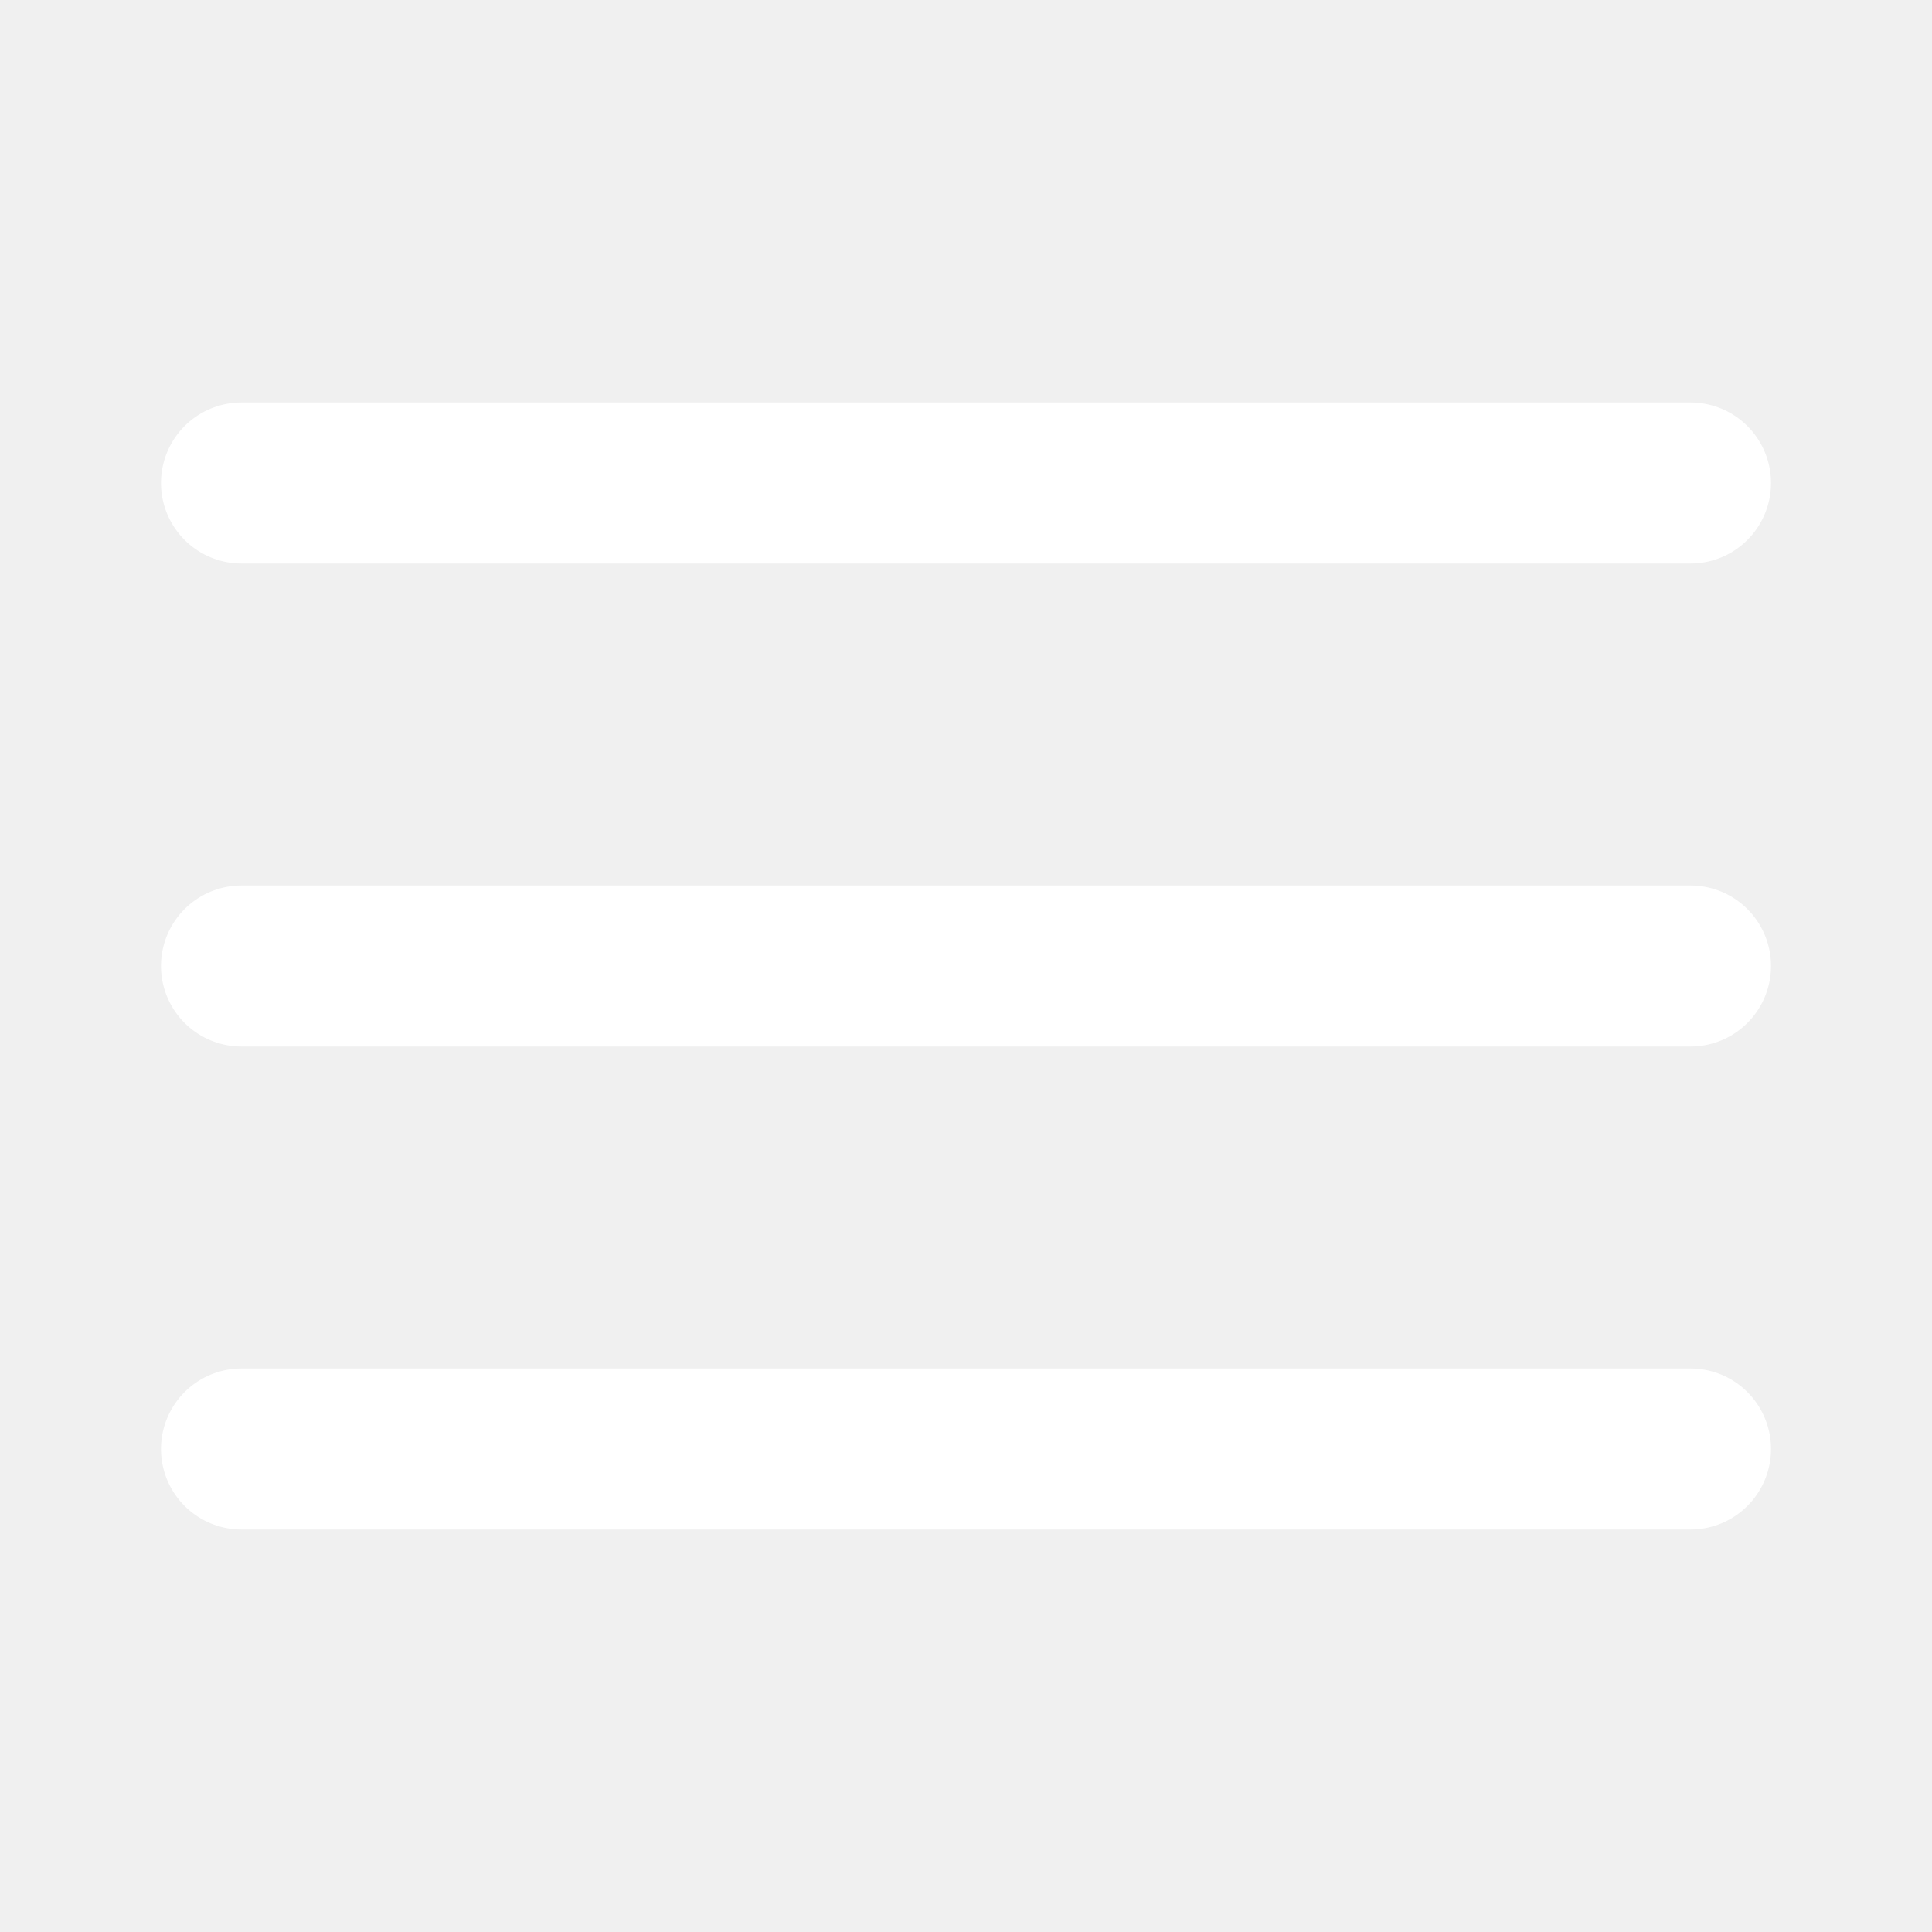
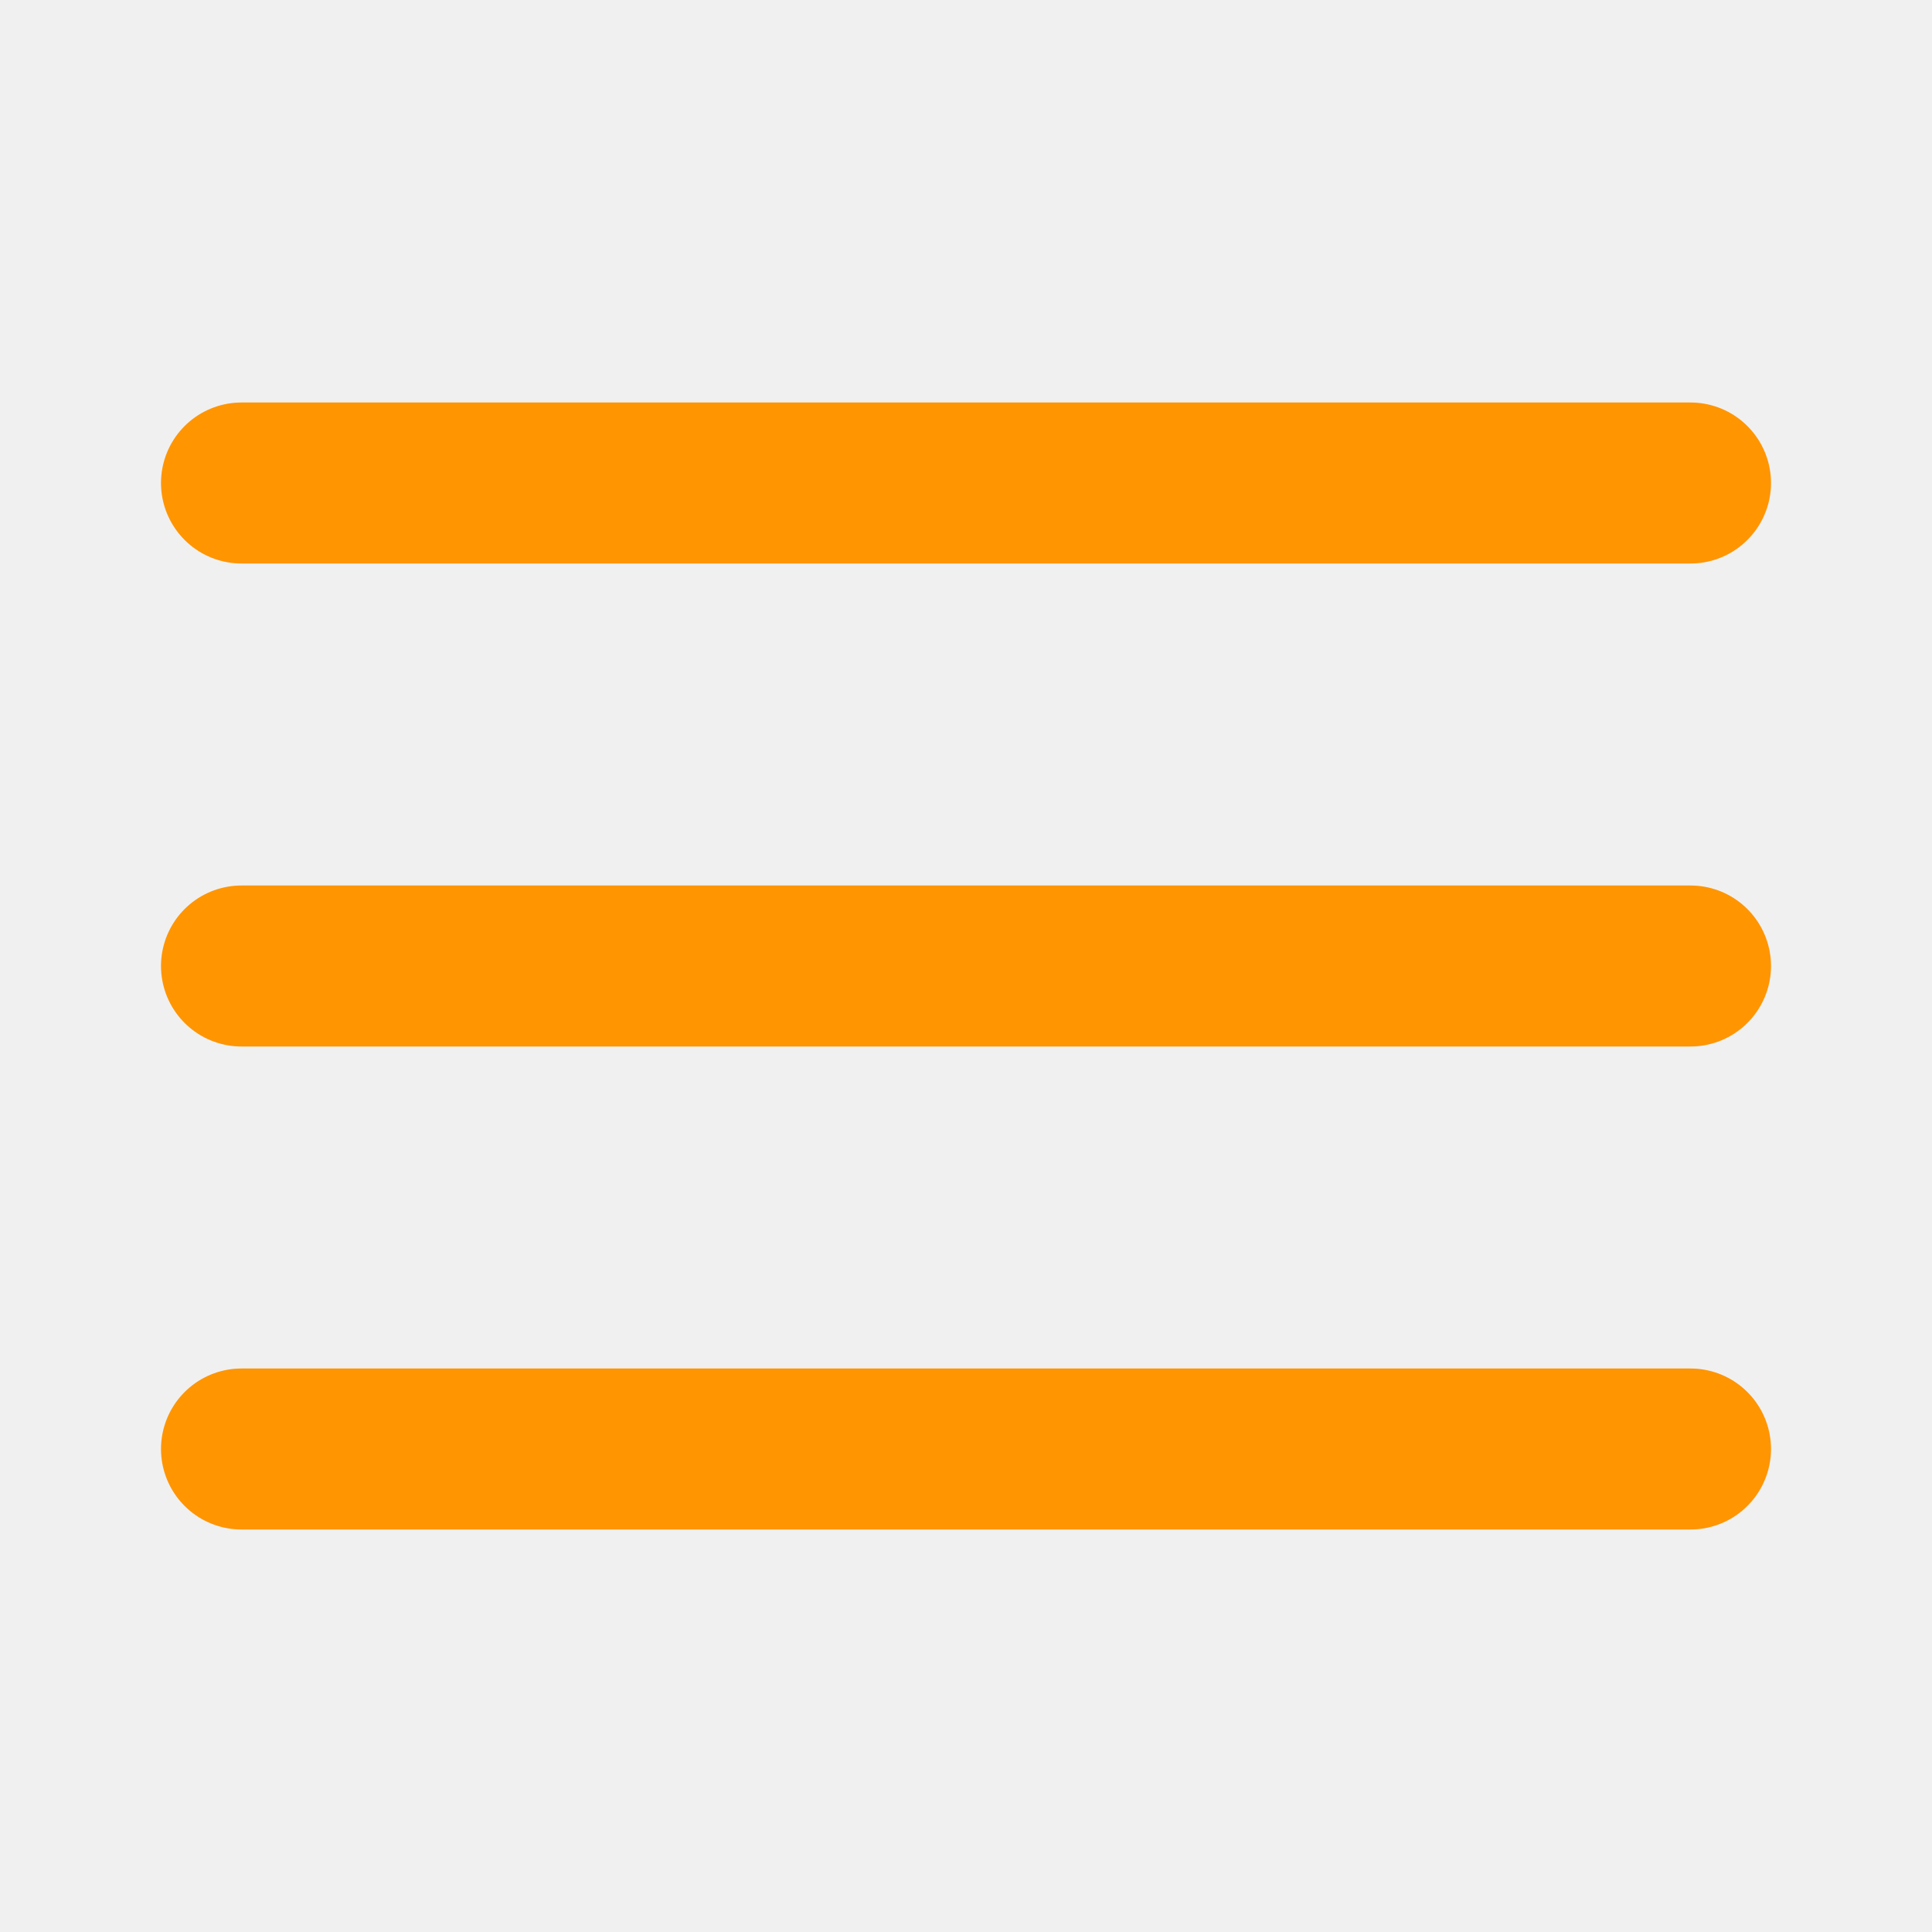
- <svg xmlns="http://www.w3.org/2000/svg" width="24" height="24" viewBox="0 0 24 24" fill="none" stroke="white" stroke-width="2" stroke-linecap="round" stroke-linejoin="round" class="feather feather-menu">
+ <svg xmlns="http://www.w3.org/2000/svg" width="24" height="24" viewBox="0 0 24 24" fill="none" stroke="#ff9500" stroke-width="2" stroke-linecap="round" stroke-linejoin="round" class="feather feather-menu">
  <line x1="3" y1="12" x2="21" y2="12" />
  <line x1="3" y1="6" x2="21" y2="6" />
  <line x1="3" y1="18" x2="21" y2="18" />
</svg>
